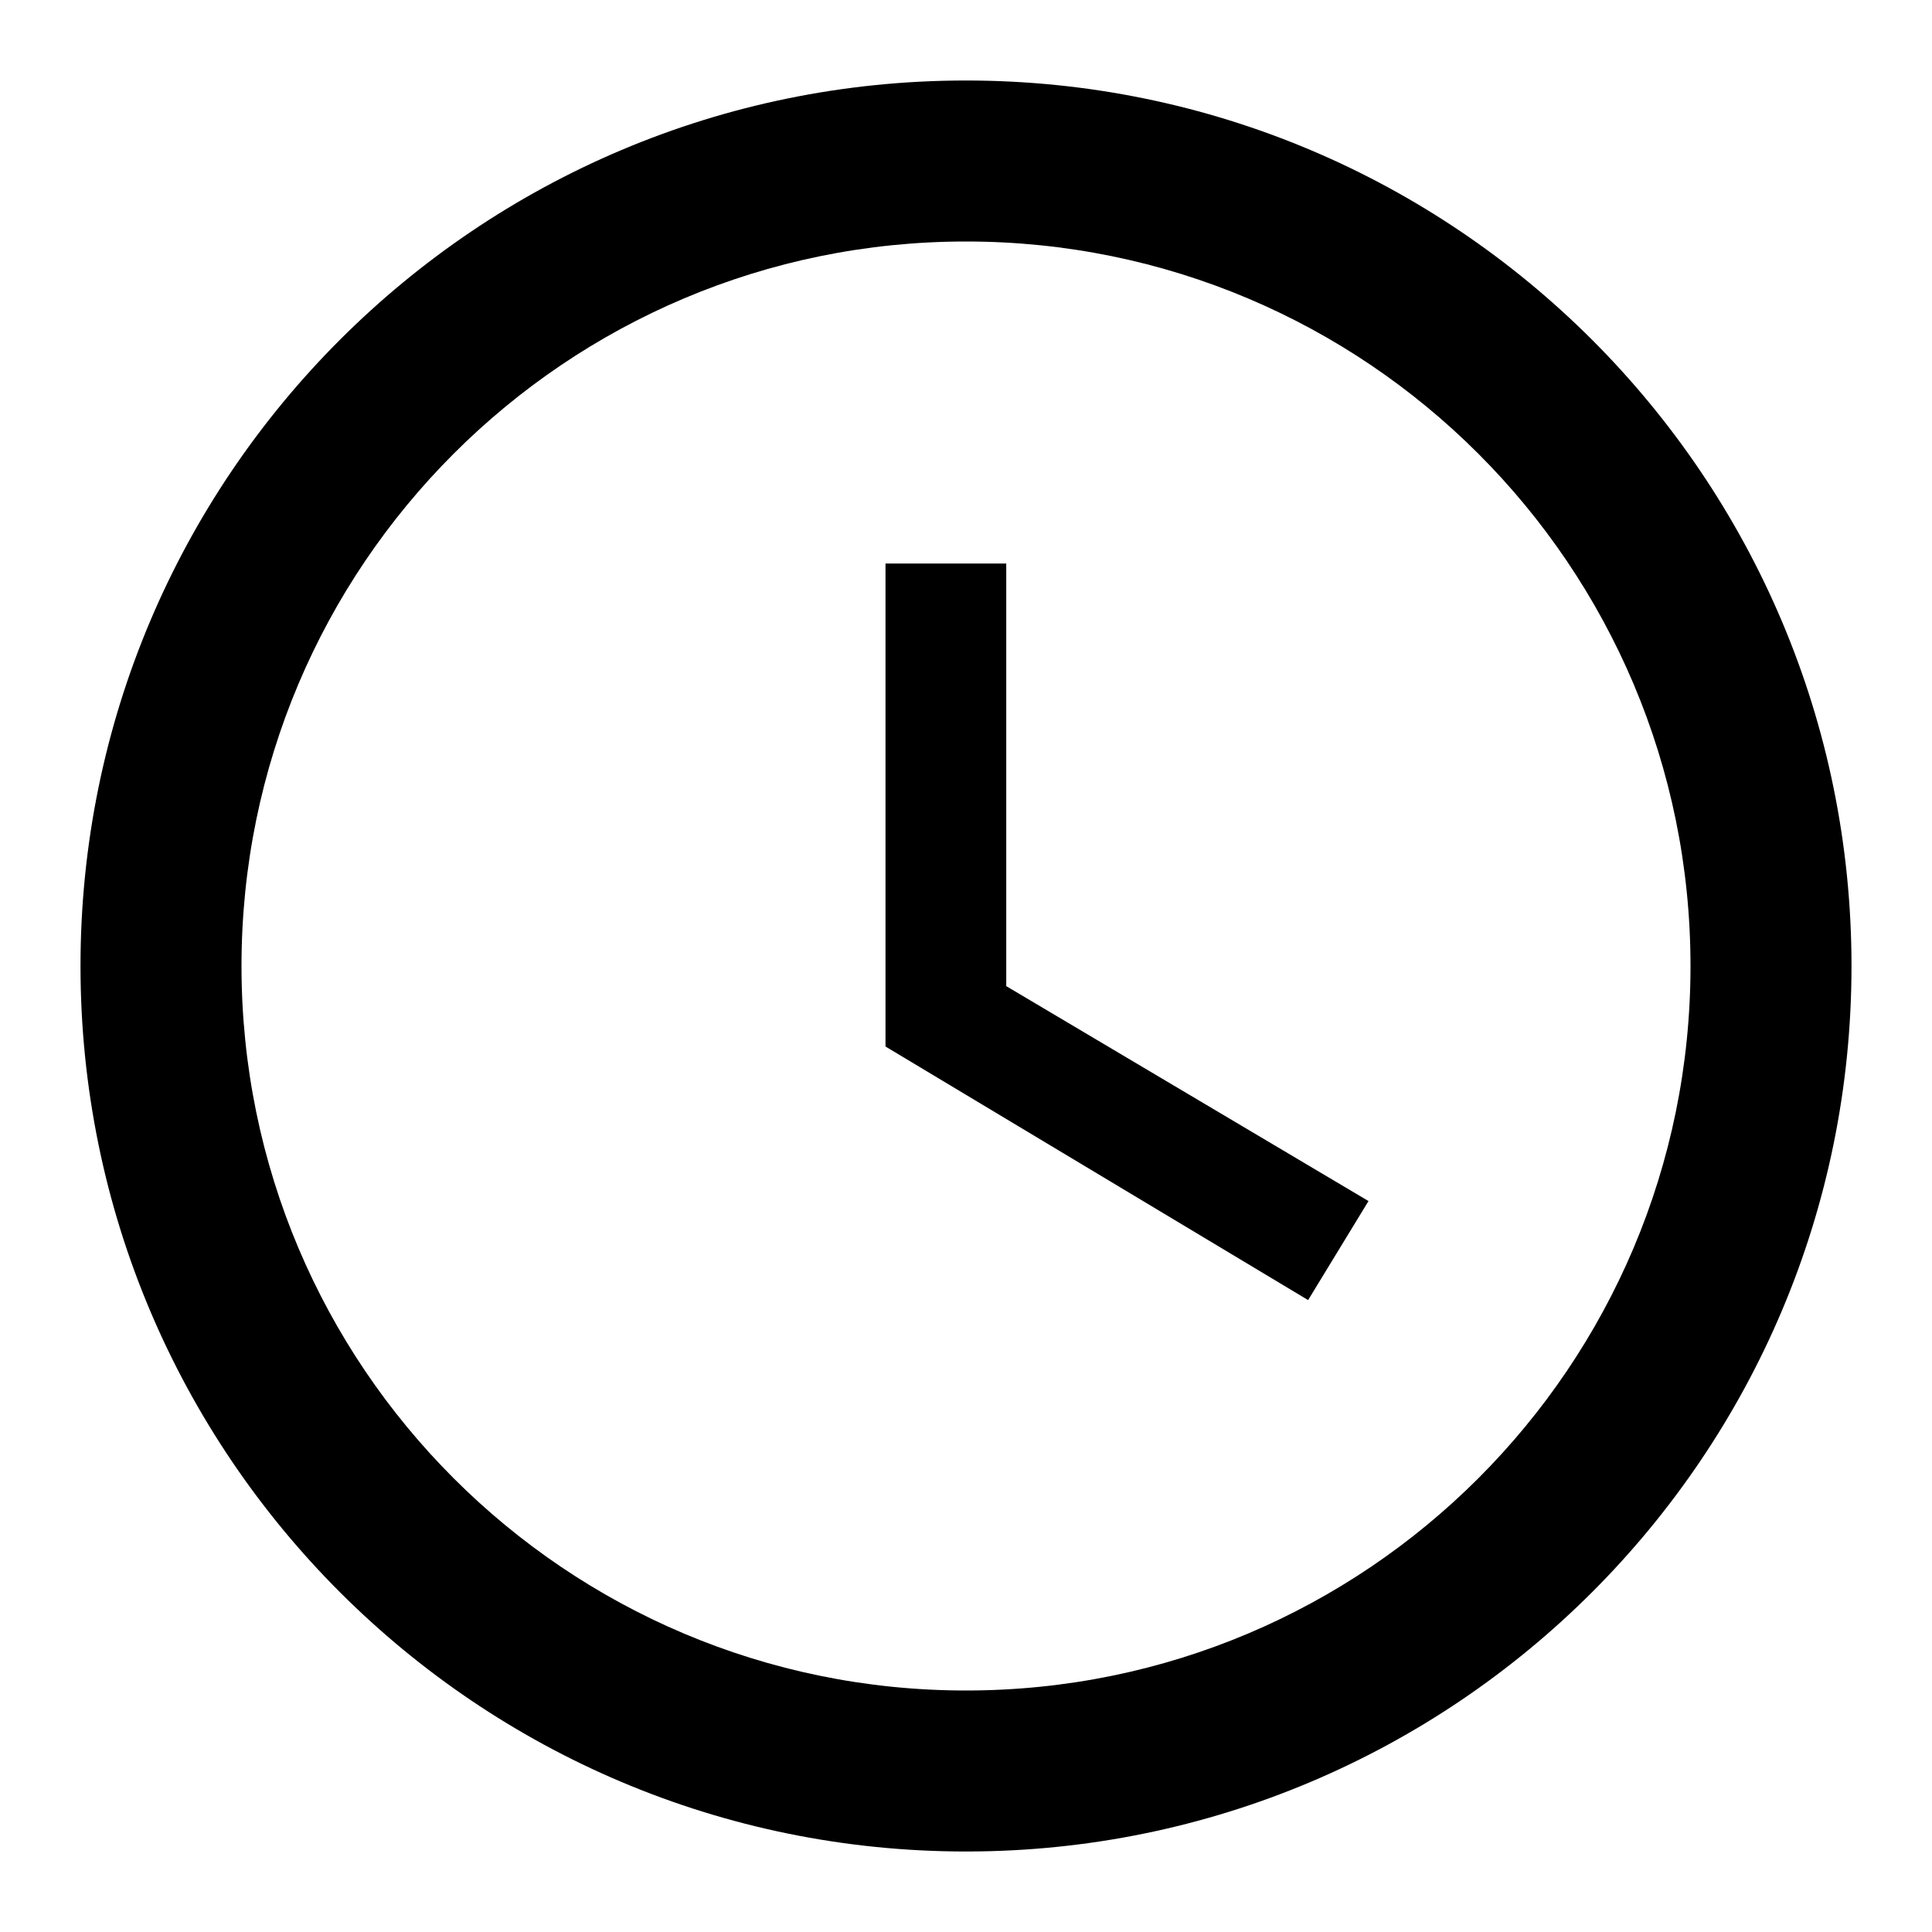
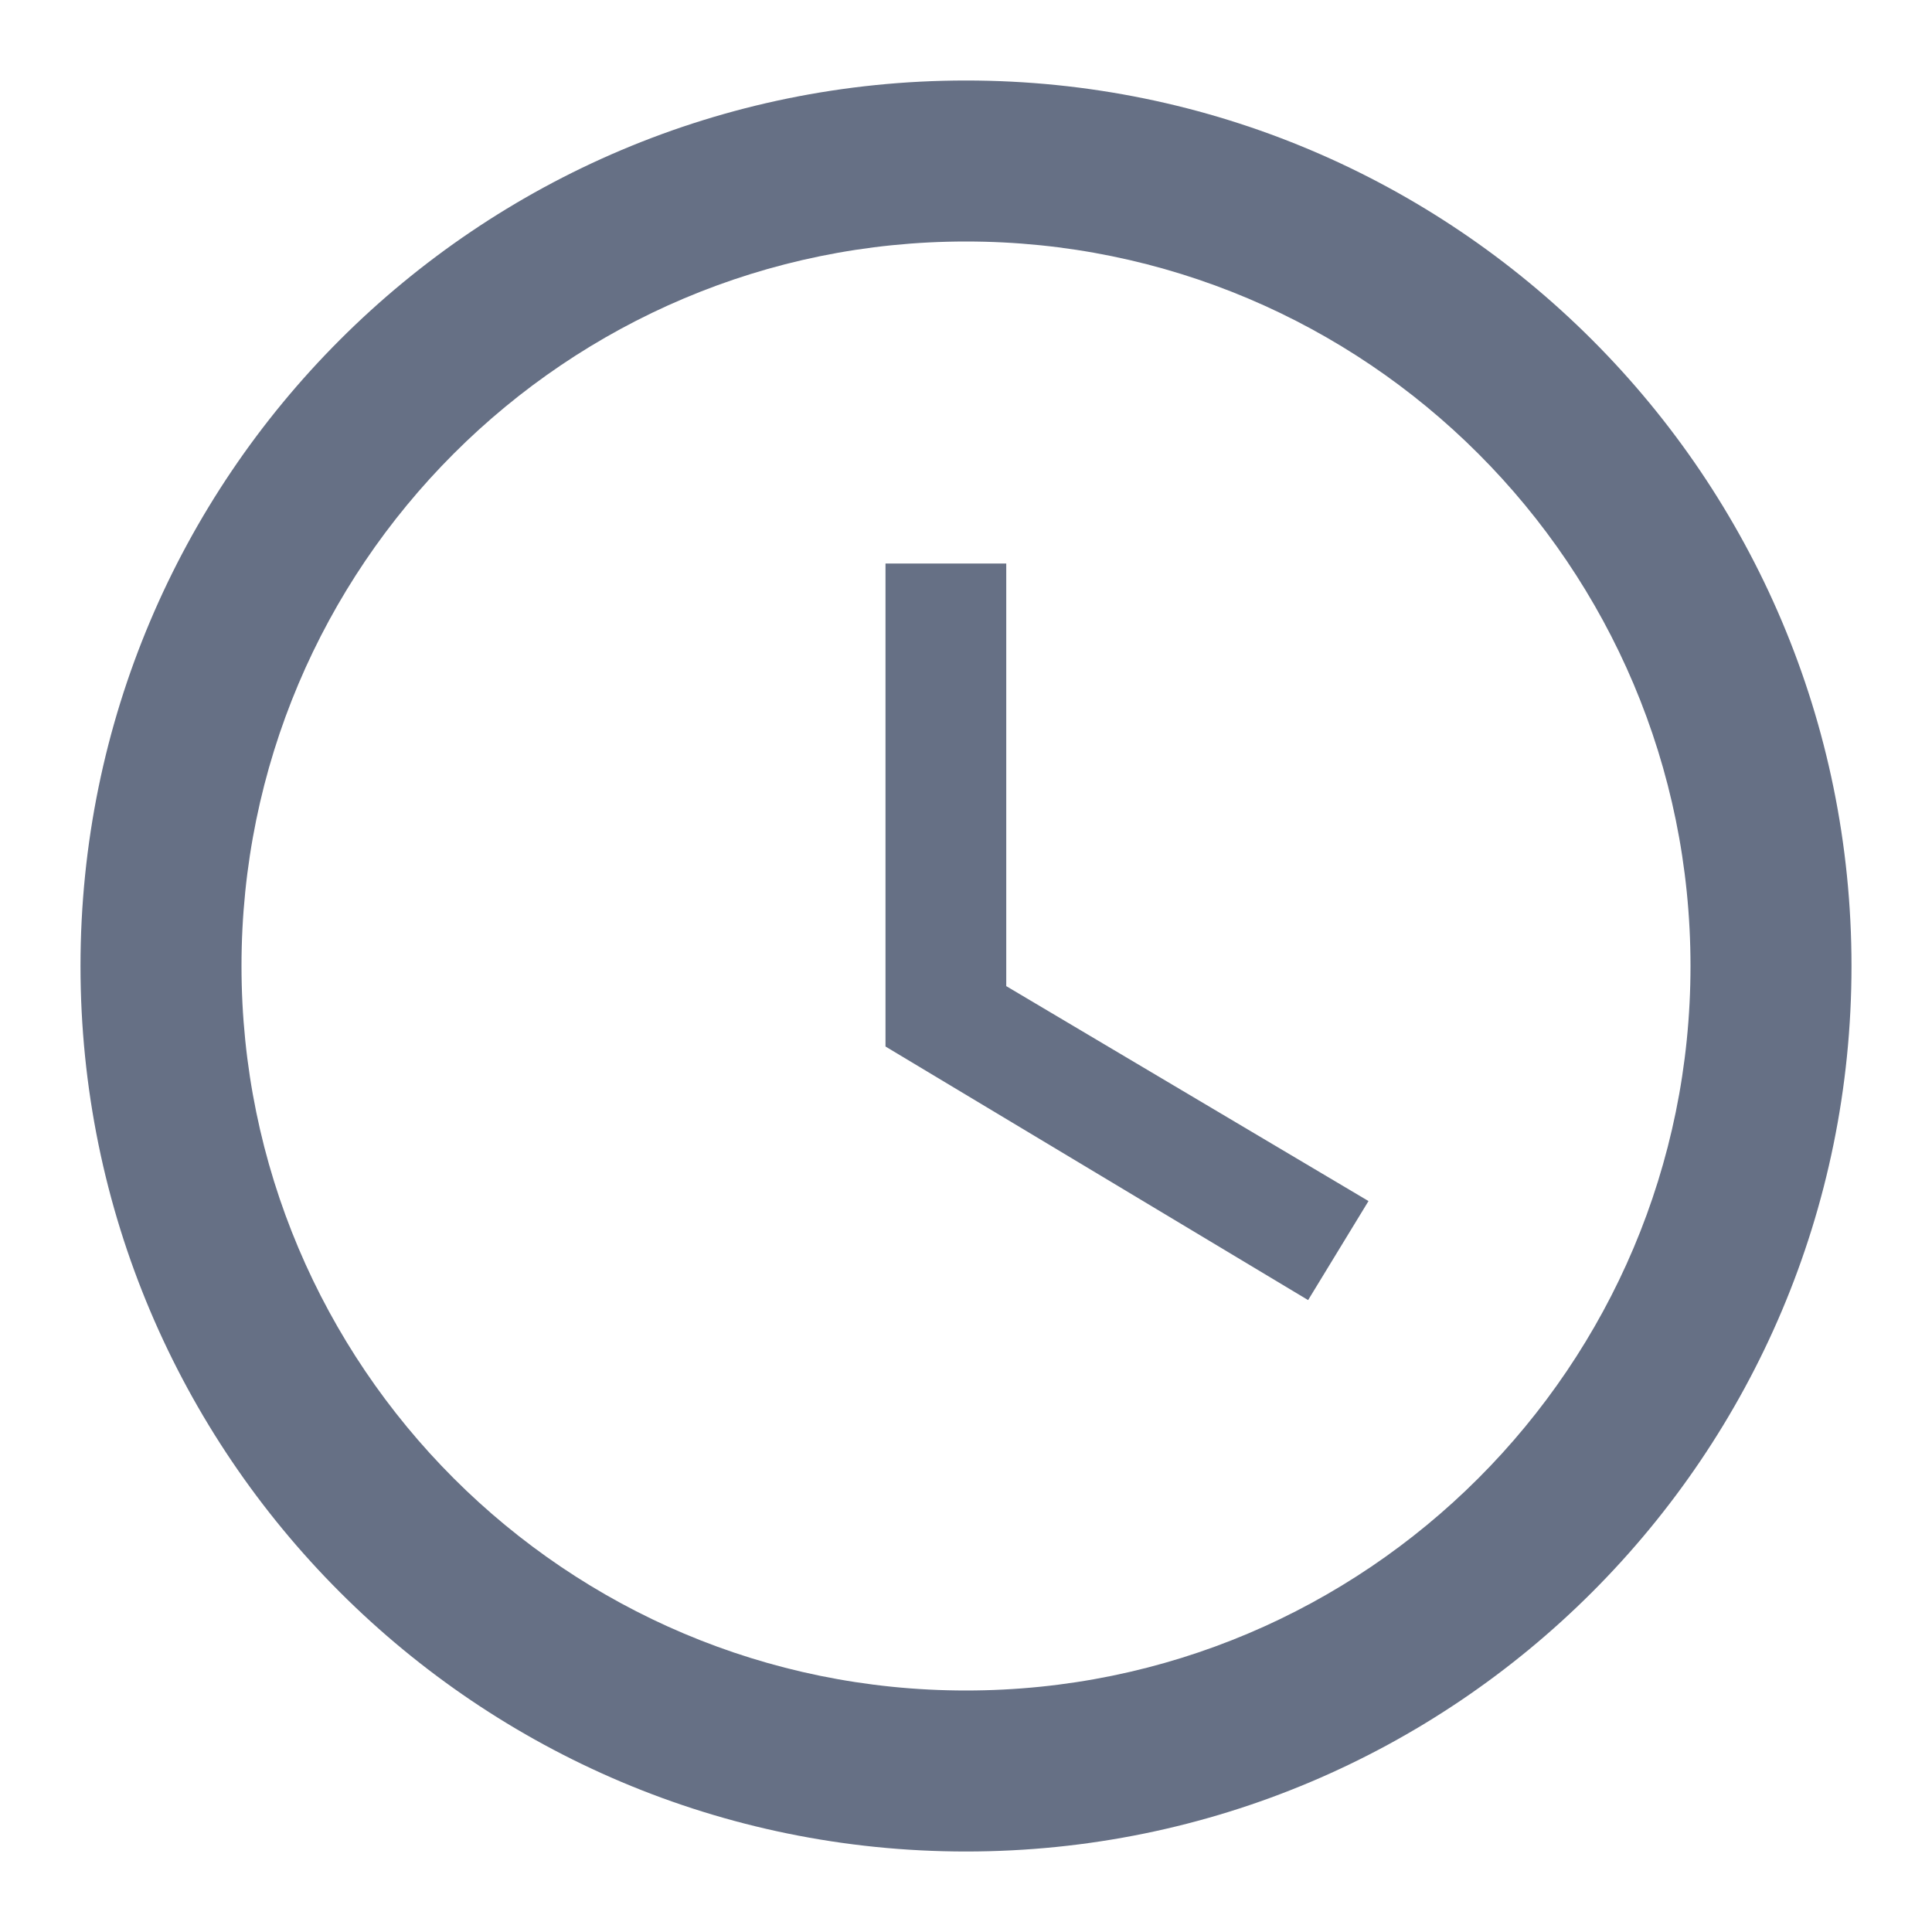
<svg xmlns="http://www.w3.org/2000/svg" width="24" height="24" viewBox="0 0 24 24" fill="none">
-   <path d="M12 1C5.925 1 1 5.925 1 12C1 18.075 5.925 23 12 23C18.075 23 23 18.075 23 12C23 5.925 18.075 1 12 1ZM12 21C7.029 21 3 16.971 3 12C3 7.029 7.029 3 12 3C16.971 3 21 7.029 21 12C21 16.971 16.971 21 12 21ZM12.5 7H11V13L16.25 16.15L17 14.92L12.5 12.25V7Z" fill="currentColor" />
+   <path d="M12 1C5.925 1 1 5.925 1 12C1 18.075 5.925 23 12 23C18.075 23 23 18.075 23 12C23 5.925 18.075 1 12 1ZM12 21C7.029 21 3 16.971 3 12C3 7.029 7.029 3 12 3C16.971 3 21 7.029 21 12C21 16.971 16.971 21 12 21ZM12.5 7H11V13L16.25 16.15L17 14.92L12.5 12.25V7Z" fill="#667085" />
</svg>
